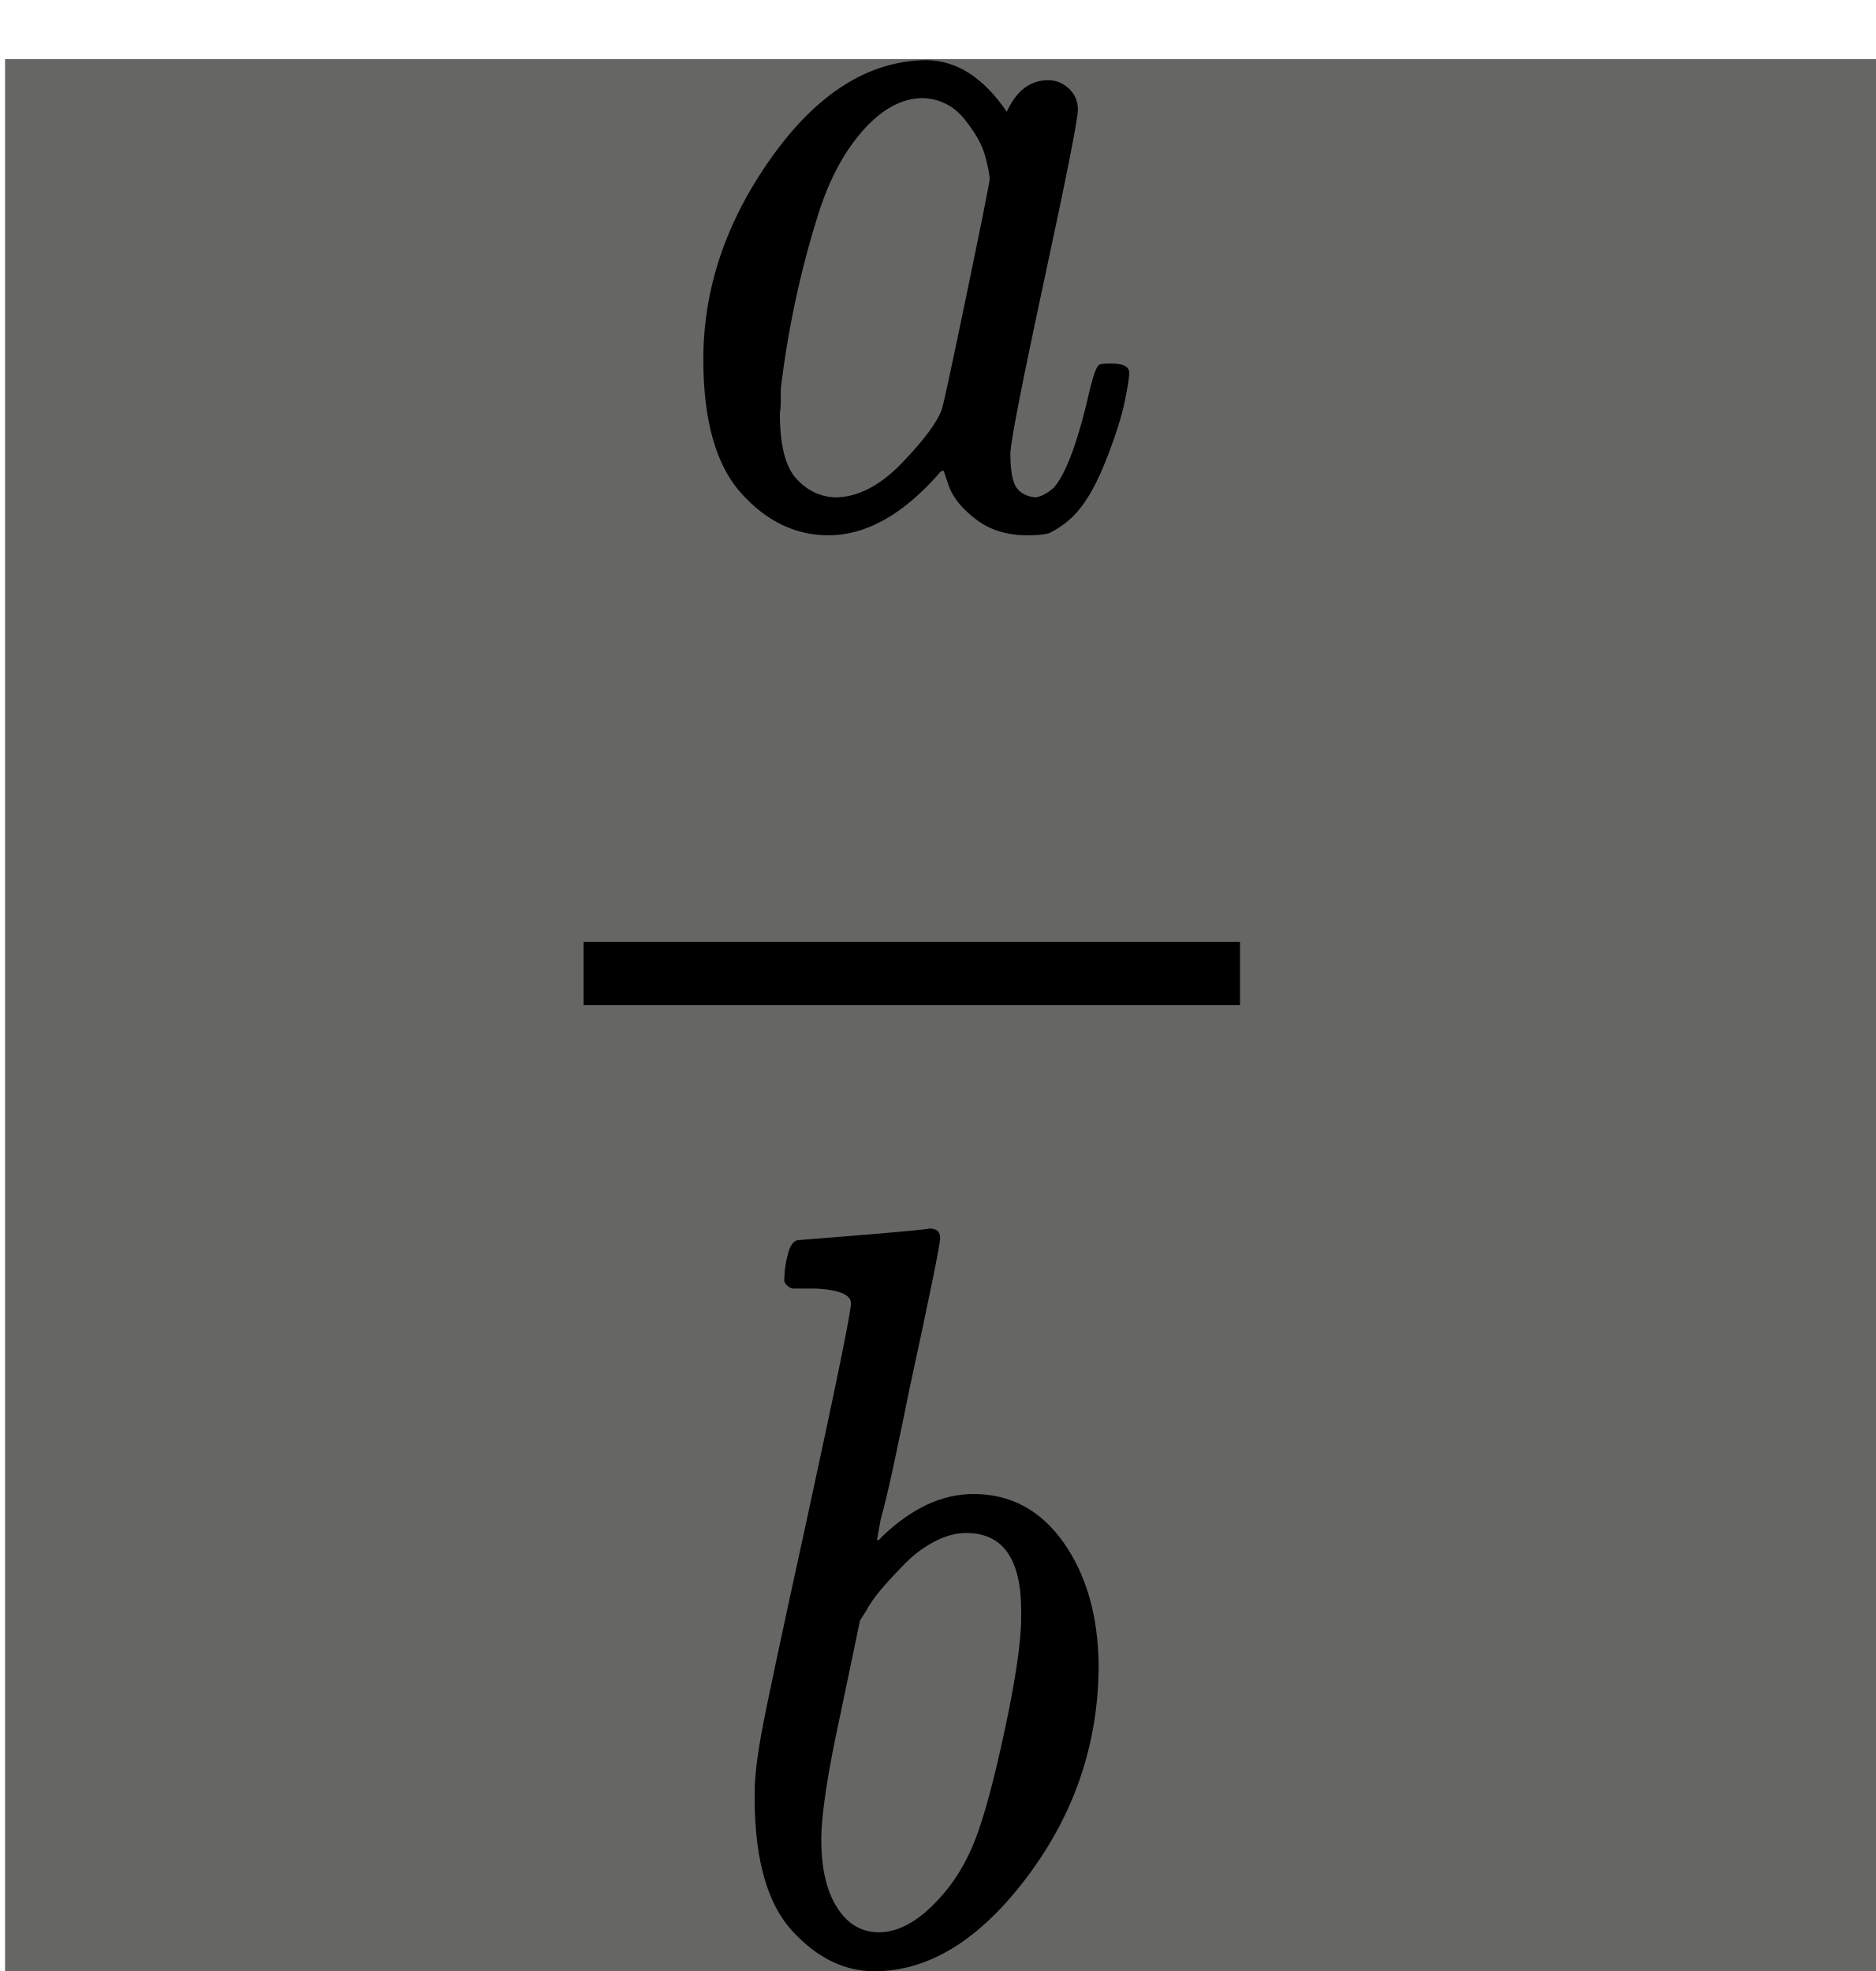
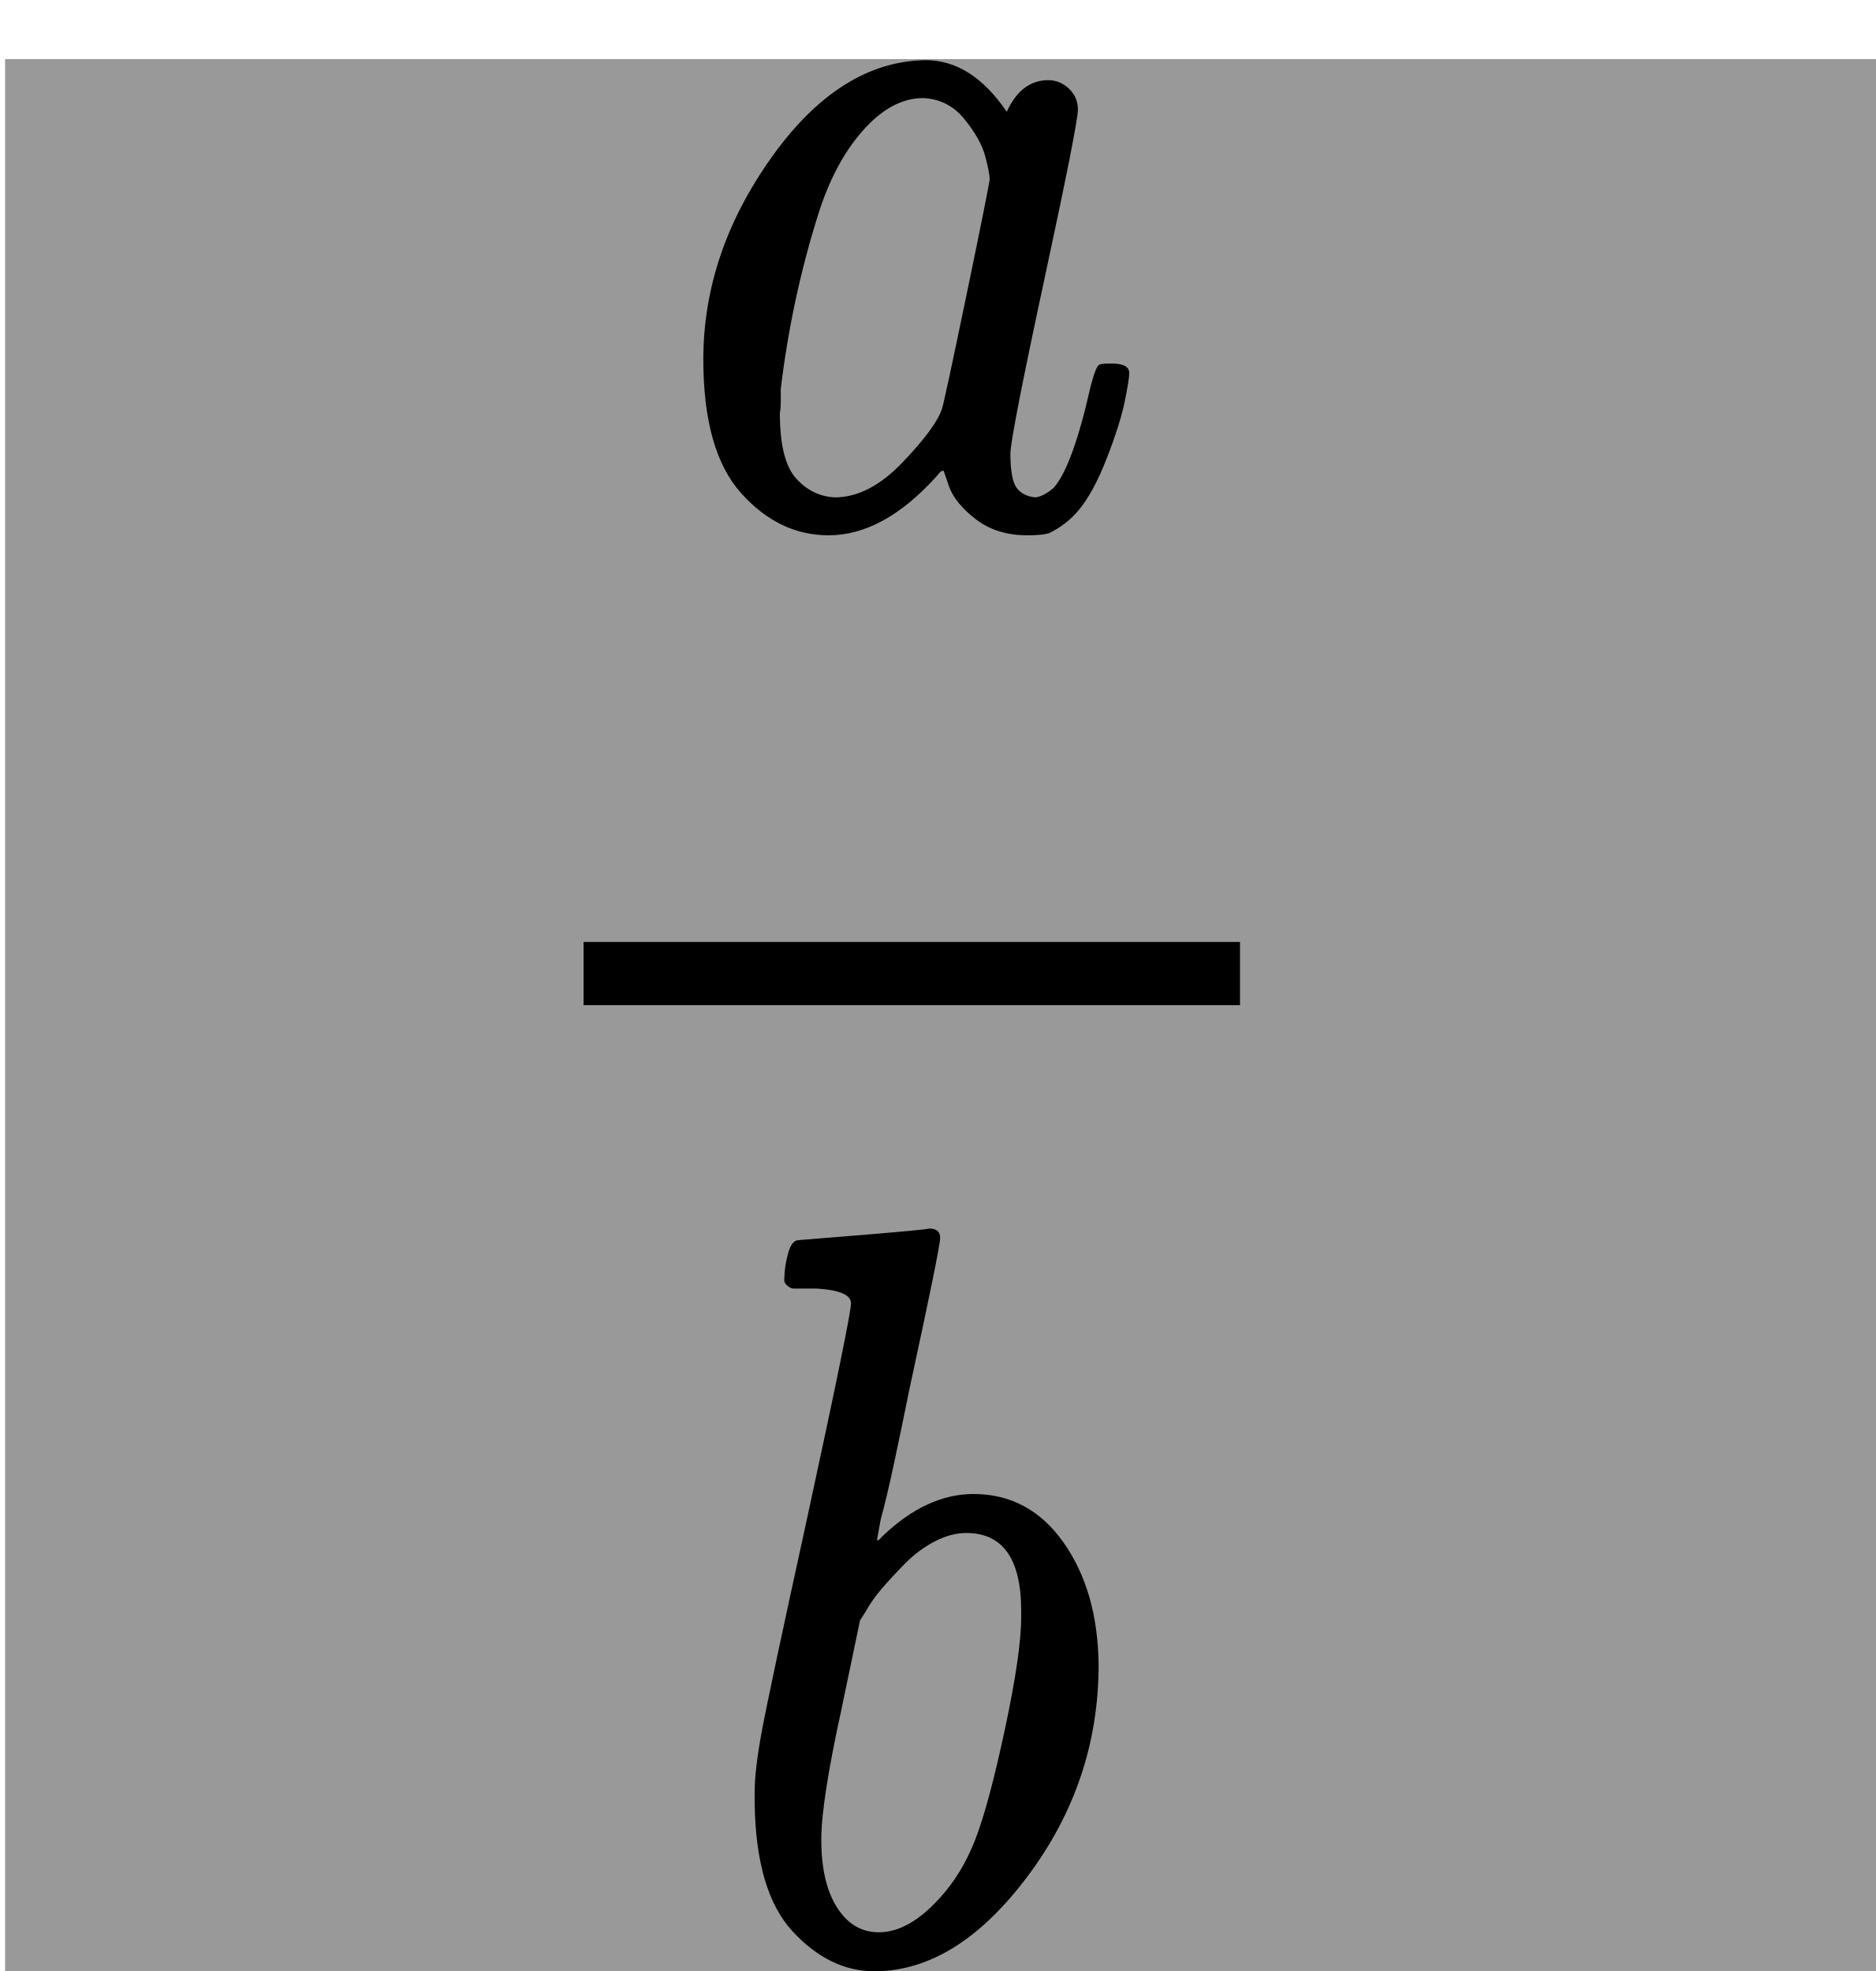
<svg xmlns="http://www.w3.org/2000/svg" xmlns:xlink="http://www.w3.org/1999/xlink" width="27.312px" height="28.704px" viewBox="0 -1586 1509 1586" aria-hidden="true" style="" version="1.1" id="svg32">
  <defs id="defs6">
    <linearGradient id="linearGradient1468">
      <stop style="stop-color:#afa0c1;stop-opacity:1;" offset="0" id="stop1466" />
    </linearGradient>
    <color-profile name="Blue" xlink:href="file:///usr/share/color/icc/colord/Bluish.icc" id="color-profile206" />
    <path id="MJX-11-TEX-I-1D434" d="M208 74Q208 50 254 46Q272 46 272 35Q272 34 270 22Q267 8 264 4T251 0Q249 0 239 0T205 1T141 2Q70 2 50 0H42Q35 7 35 11Q37 38 48 46H62Q132 49 164 96Q170 102 345 401T523 704Q530 716 547 716H555H572Q578 707 578 706L606 383Q634 60 636 57Q641 46 701 46Q726 46 726 36Q726 34 723 22Q720 7 718 4T704 0Q701 0 690 0T651 1T578 2Q484 2 455 0H443Q437 6 437 9T439 27Q443 40 445 43L449 46H469Q523 49 533 63L521 213H283L249 155Q208 86 208 74ZM516 260Q516 271 504 416T490 562L463 519Q447 492 400 412L310 260L413 259Q516 259 516 260Z" />
    <path id="MJX-11-TEX-I-1D435" d="M231 637Q204 637 199 638T194 649Q194 676 205 682Q206 683 335 683Q594 683 608 681Q671 671 713 636T756 544Q756 480 698 429T565 360L555 357Q619 348 660 311T702 219Q702 146 630 78T453 1Q446 0 242 0Q42 0 39 2Q35 5 35 10Q35 17 37 24Q42 43 47 45Q51 46 62 46H68Q95 46 128 49Q142 52 147 61Q150 65 219 339T288 628Q288 635 231 637ZM649 544Q649 574 634 600T585 634Q578 636 493 637Q473 637 451 637T416 636H403Q388 635 384 626Q382 622 352 506Q352 503 351 500L320 374H401Q482 374 494 376Q554 386 601 434T649 544ZM595 229Q595 273 572 302T512 336Q506 337 429 337Q311 337 310 336Q310 334 293 263T258 122L240 52Q240 48 252 48T333 46Q422 46 429 47Q491 54 543 105T595 229Z" />
    <path id="MJX-11-TEX-S4-2192" d="M56 237T56 250T70 270H835Q719 357 692 493Q692 494 692 496T691 499Q691 511 708 511H711Q720 511 723 510T729 506T732 497T735 481T743 456Q765 389 816 336T935 261Q944 258 944 250Q944 244 939 241T915 231T877 212Q836 186 806 152T761 85T740 35T732 4Q730 -6 727 -8T711 -11Q691 -11 691 0Q691 7 696 25Q728 151 835 230H70Q56 237 56 250Z" />
    <path id="MJX-11-TEX-S4-2212" d="M84 237T84 250T98 270H679Q694 262 694 250T679 230H98Q84 237 84 250Z" />
  </defs>
  <g id="layer1" style="display:inline">
-     <rect id="rect649" width="1510.086" height="1540.223" x="4.031" y="-1538.416" style="stroke-width:55.254;fill-opacity:1;fill:#666665;stroke-miterlimit:4;stroke-dasharray:none" />
+     <rect id="rect649" width="1510.086" height="1540.223" x="4.031" y="-1538.416" style="stroke-width:55.254;fill-opacity:1;fill:#999999;stroke-miterlimit:4;stroke-dasharray:none" />
    <g stroke="currentColor" fill="currentColor" stroke-width="0" transform="matrix(0.7244021,0,0,-0.8477368,382.5082,-590.667)" id="g22">
      <g data-mml-node="math" id="g20">
        <g data-mml-node="mstyle" id="g18">
          <g data-mml-node="mfrac" id="g16">
            <g data-mml-node="mi" transform="translate(220,676)" id="g8">
              <path id="use6" d="m 33,157 q 0,101 76,192 76,91 171,92 51,0 90,-49 16,30 46,30 13,0 23,-8 10,-8 10,-20 0,-13 -37,-160 -37,-147 -38,-166 0,-25 7,-33 7,-8 21,-9 9,1 20,9 21,20 41,96 6,20 10,21 2,1 10,1 h 4 q 19,0 19,-9 0,-6 -5,-27 Q 496,96 481,63 466,30 449,13 436,0 417,-8 q -8,-2 -24,-2 -34,0 -57,15 -23,15 -30,31 l -6,15 q -1,1 -4,-1 -2,-2 -4,-4 -59,-56 -120,-56 -55,0 -97,40 -42,40 -42,127 z m 318,171 q 0,6 -5,22 -5,16 -23,35 -18,19 -46,20 -35,0 -67,-31 -32,-31 -50,-81 -29,-79 -41,-164 0,-3 0,-11 0,-8 -1,-12 0,-45 18,-62 18,-17 43,-18 38,0 75,33 37,33 44,51 2,4 27,107 25,103 26,111 z" />
            </g>
            <g data-mml-node="mi" transform="translate(270,-686)" id="g12">
              <path id="use10" d="m 73,647 q 0,10 4,23 4,13 12,13 1,0 72,5 71,5 73,6 12,0 12,-9 0,-9 -34,-143 -8,-34 -17,-70 -9,-36 -15,-54 l -4,-19 q 0,-3 6,3 49,40 101,40 62,0 100,-46 38,-46 39,-116 Q 422,169 343,79 264,-11 173,-11 123,-11 82,27 41,65 40,150 v 9 q 0,21 8,58 8,37 49,197 50,197 50,209 0,12 -38,14 -5,0 -8,0 h -5 q -10,0 -13,0 -3,0 -7,3 -4,3 -3,7 z M 336,325 v 6 q 0,74 -61,74 -17,0 -35,-8 -18,-8 -33,-21 -15,-13 -26,-24 -11,-11 -18,-22 l -6,-8 -21,-86 q -22,-86 -22,-122 0,-48 24,-72 16,-16 40,-16 33,0 67,32 25,23 40,56 15,33 33,105 18,72 18,106 z" />
            </g>
            <rect width="729" height="60" x="120" y="220" id="rect14" />
          </g>
        </g>
      </g>
    </g>
  </g>
</svg>
